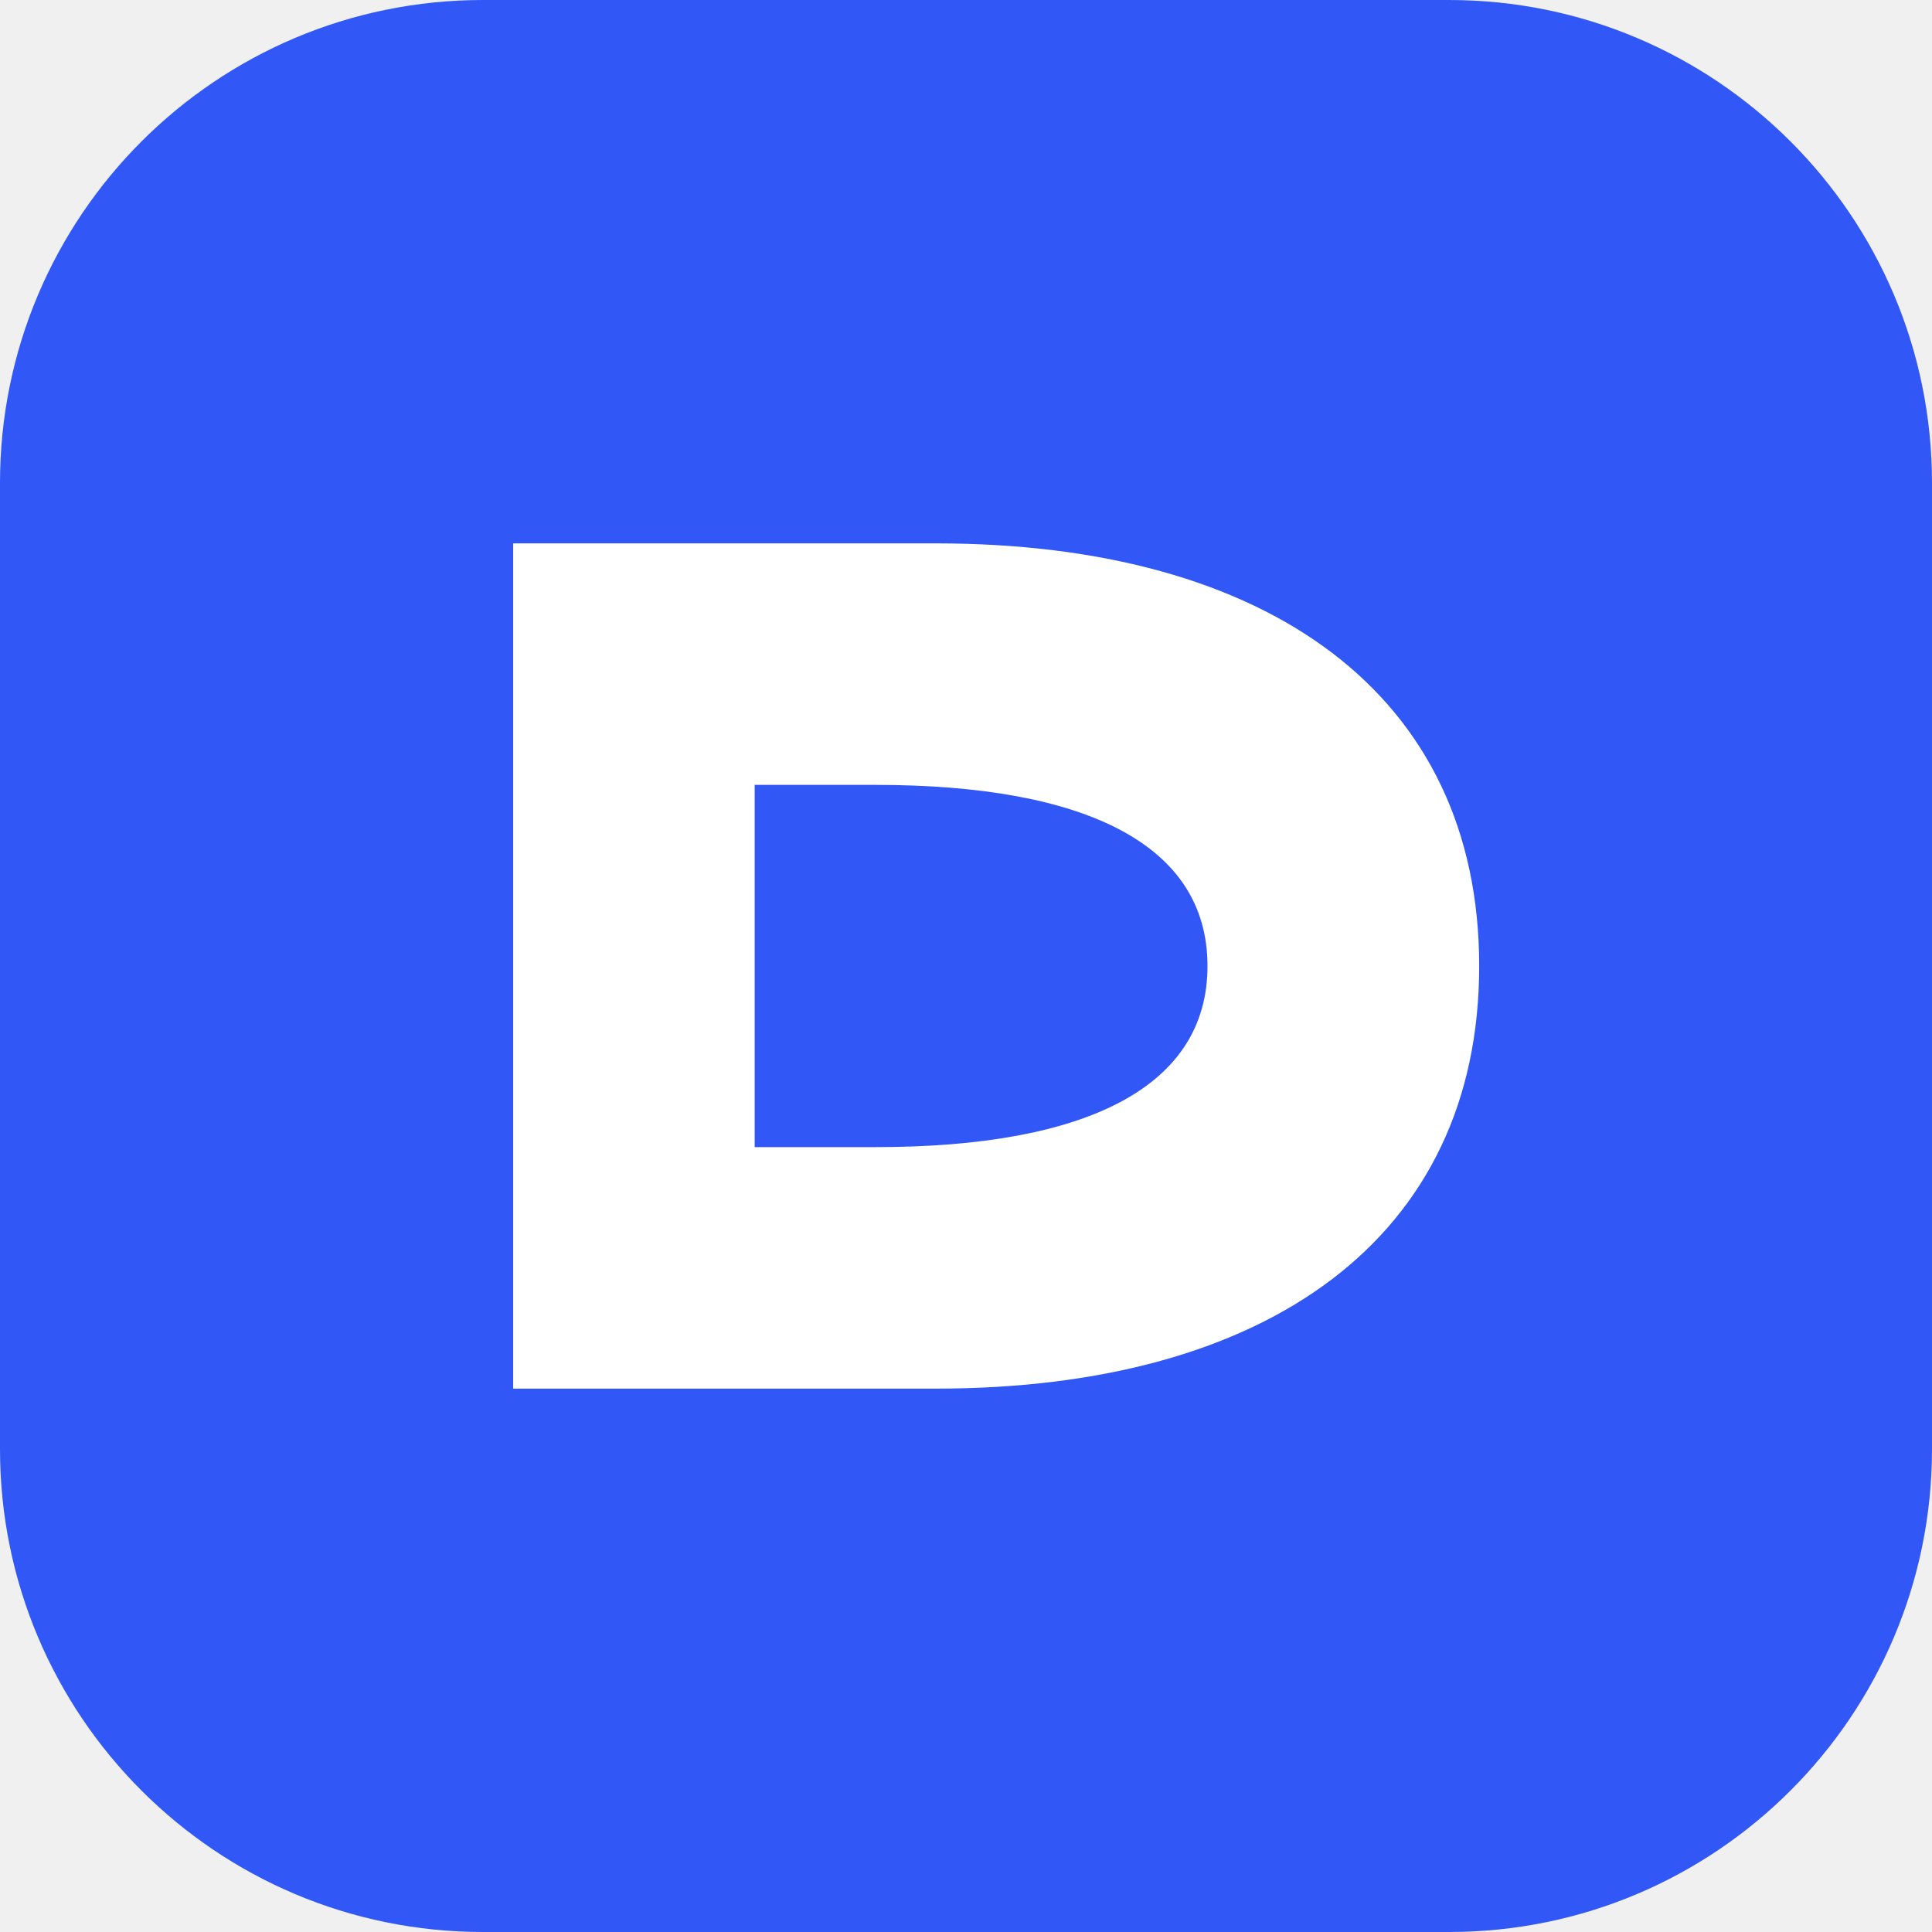
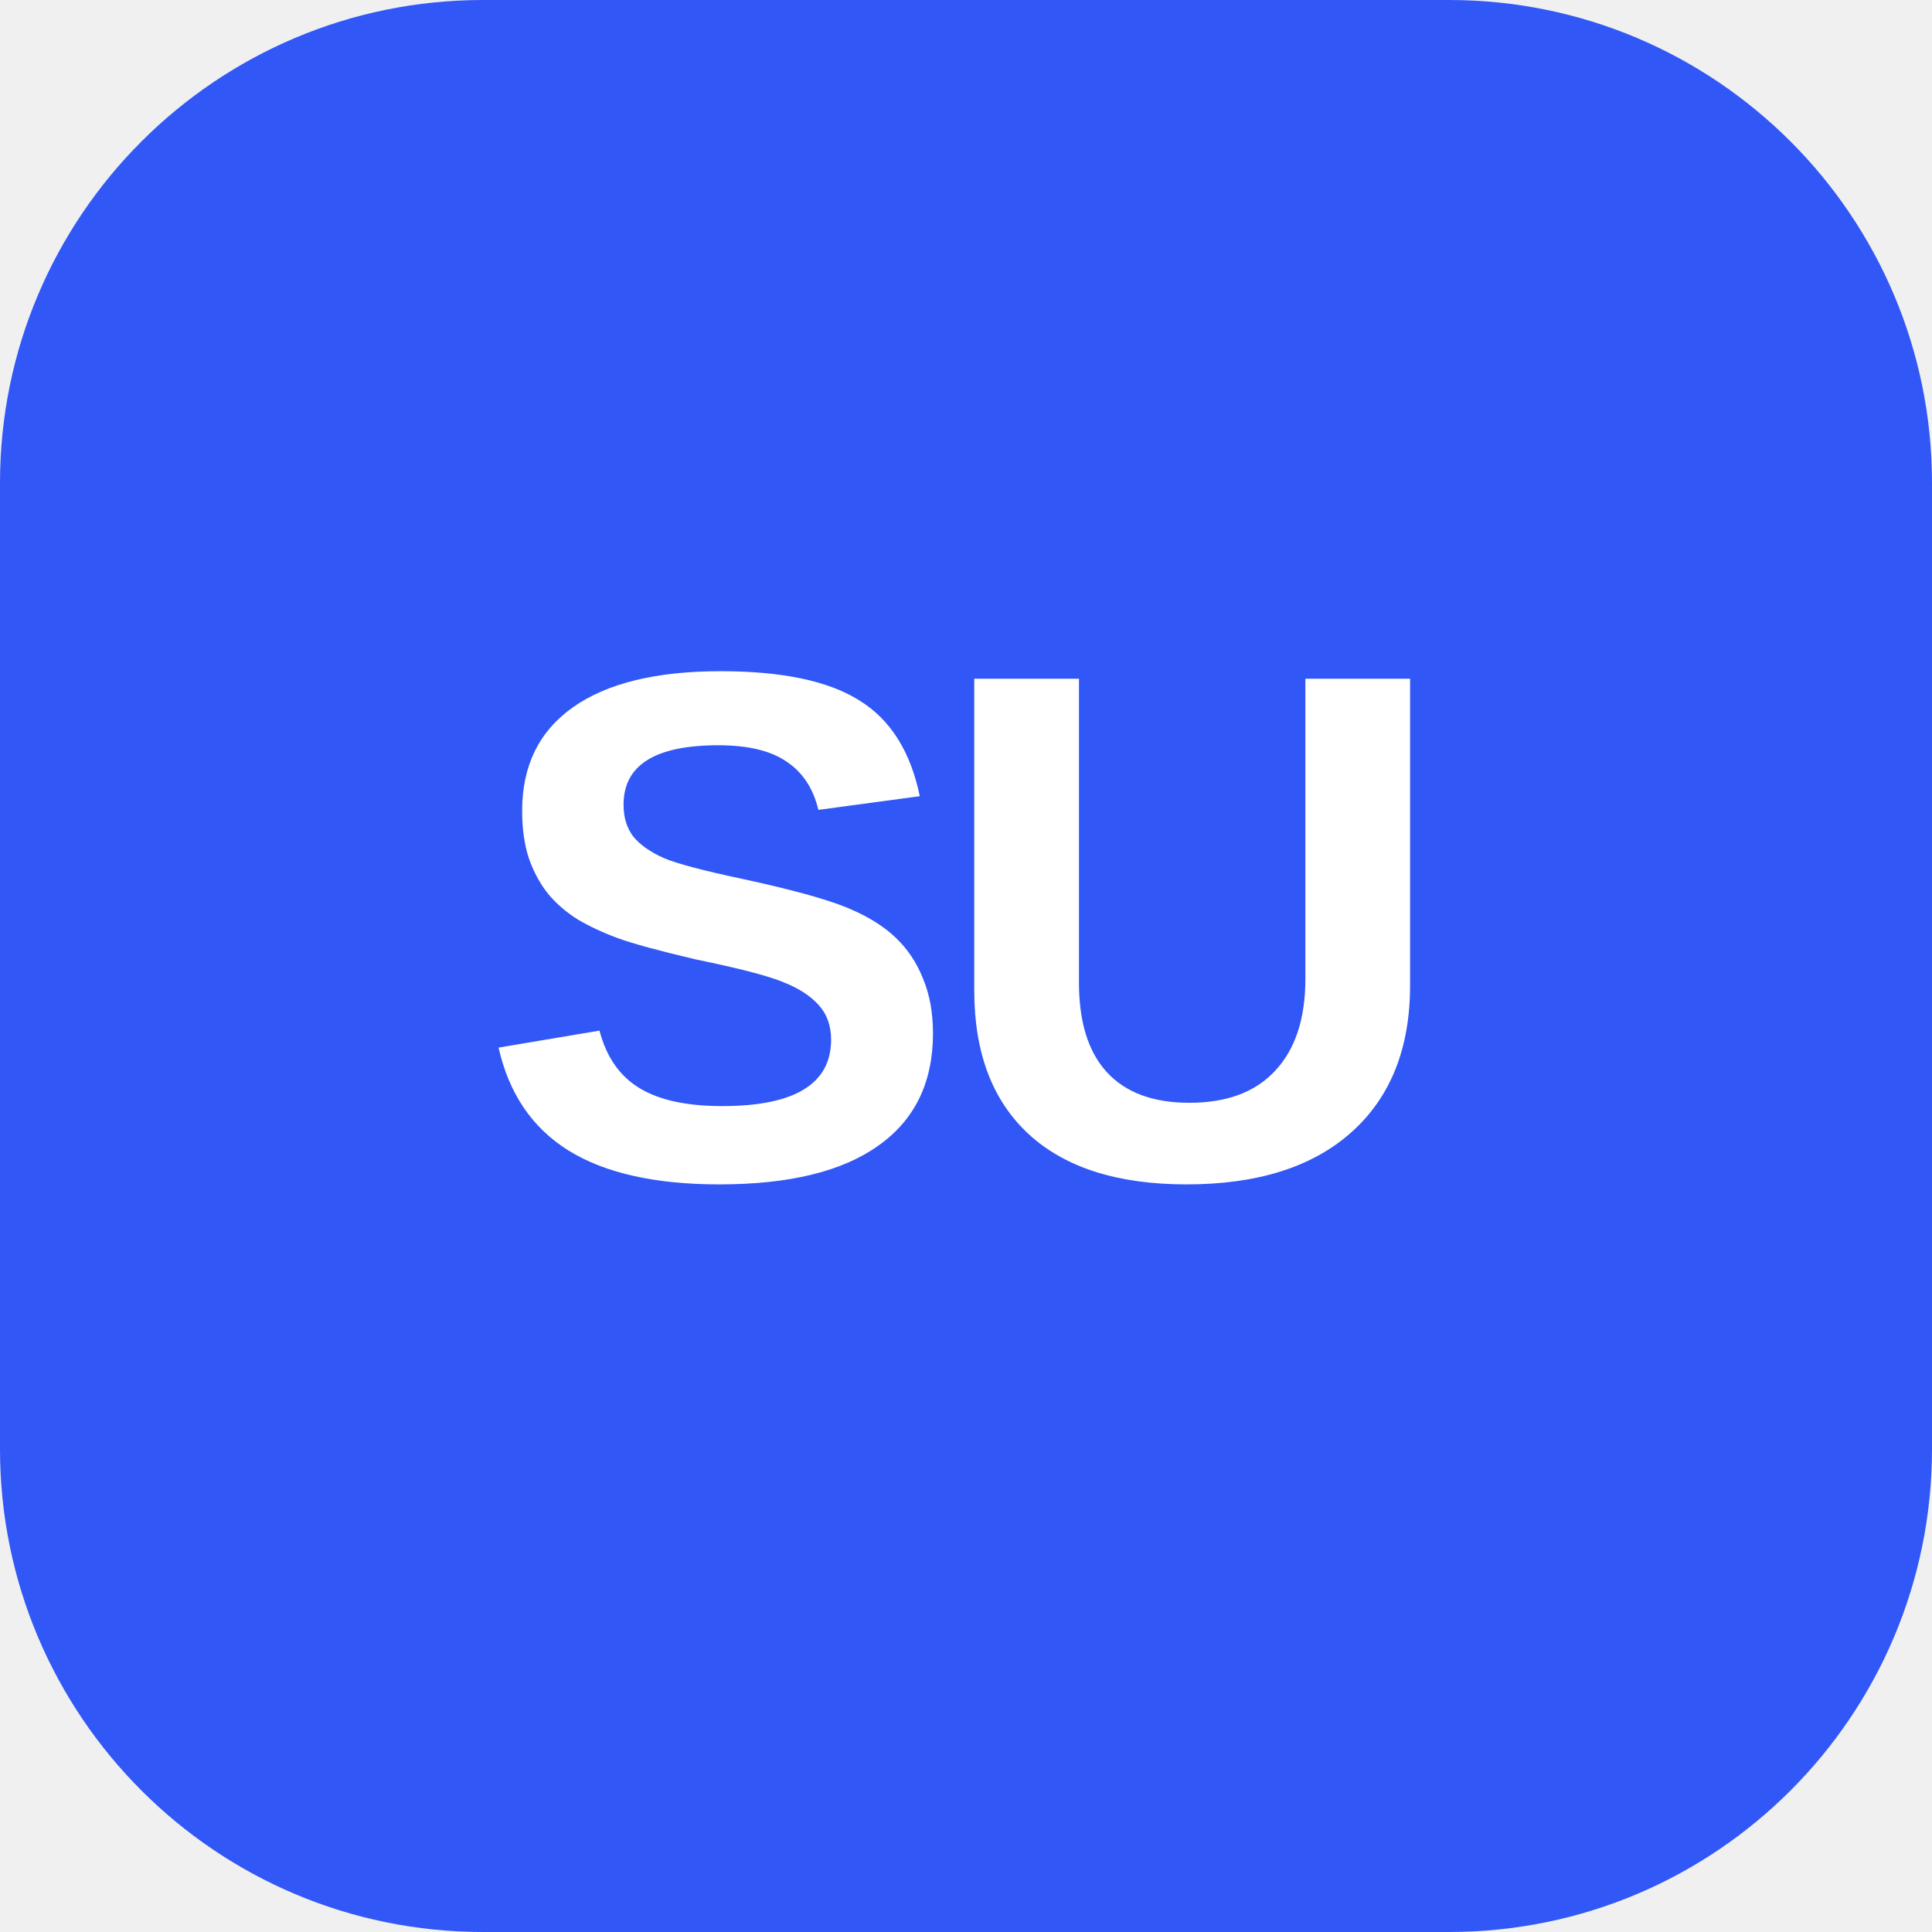
<svg xmlns="http://www.w3.org/2000/svg" viewBox="0 0 64 64">
  <rect width="64" height="64" rx="16" fill="#3157f6" />
-   <path d="M17 18h14c11 0 18 5 18 14s-7 14-18 14H17V18Zm12 20c7 0 11-2 11-6s-4-6-11-6h-4v12h4Z" fill="white" />
+   <text x="32" y="39" text-anchor="middle" font-family="Arial, Helvetica, sans-serif" font-size="24" font-weight="800" letter-spacing="-1" fill="white">SU</text>
</svg>
